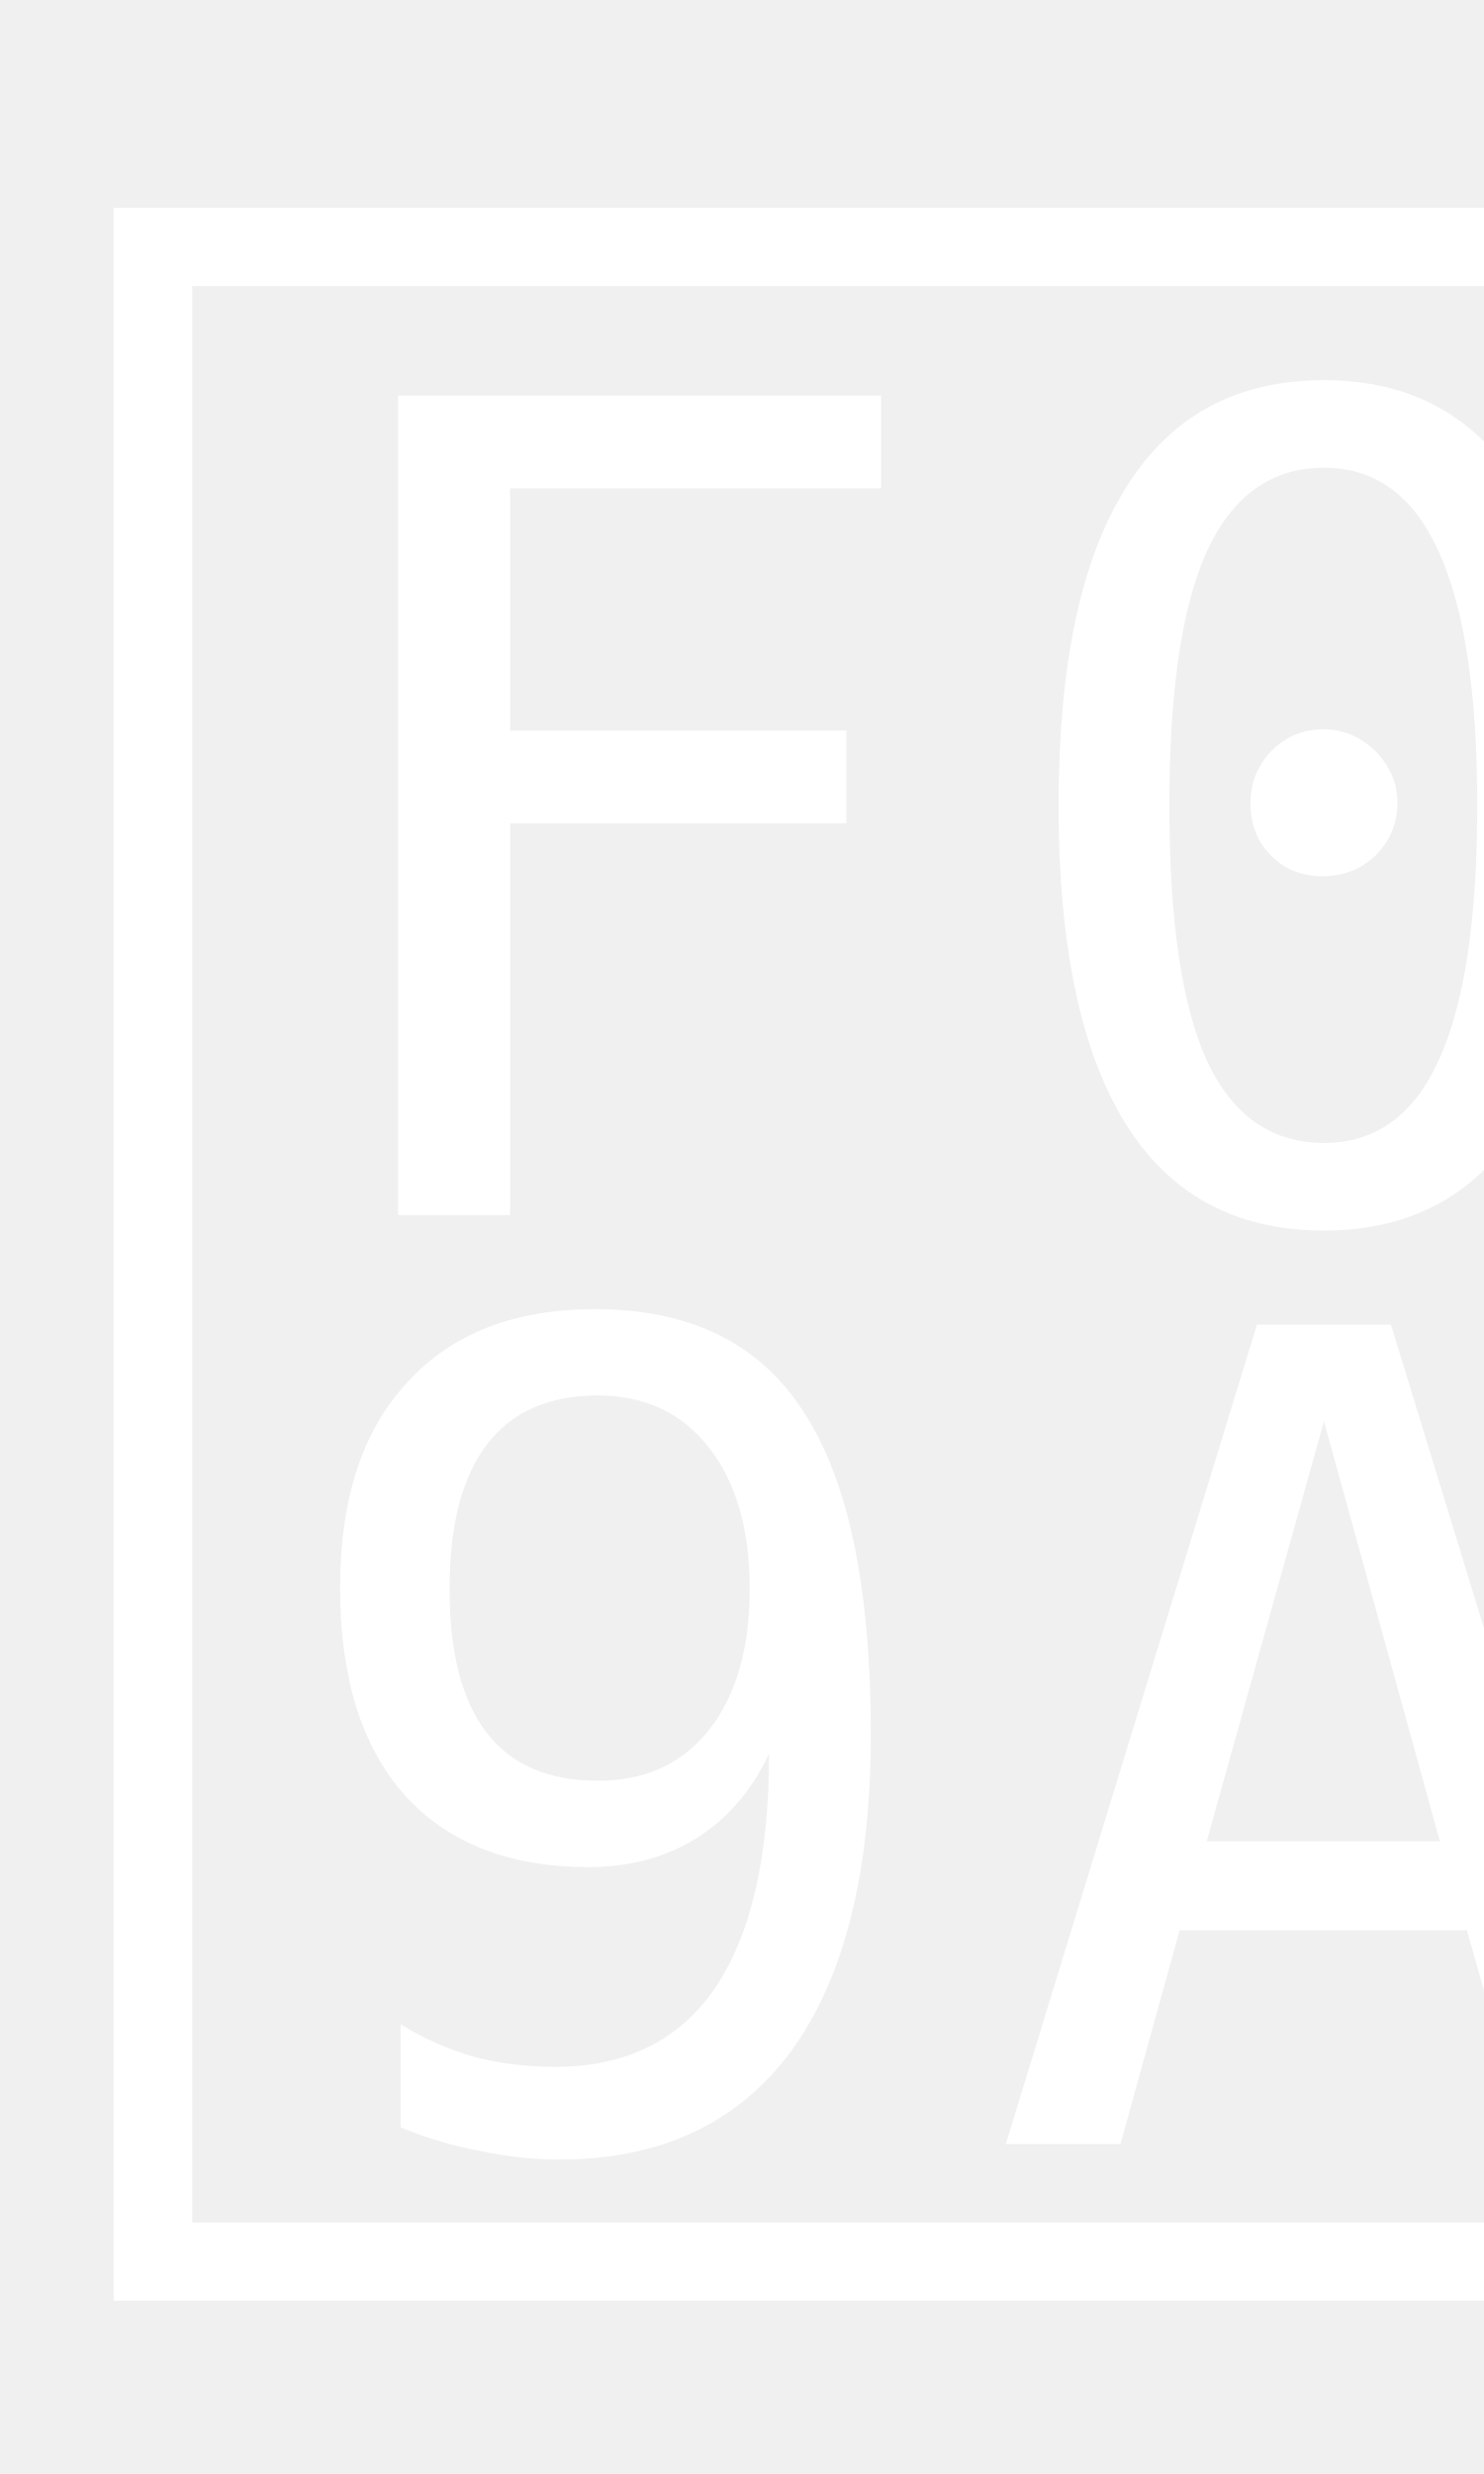
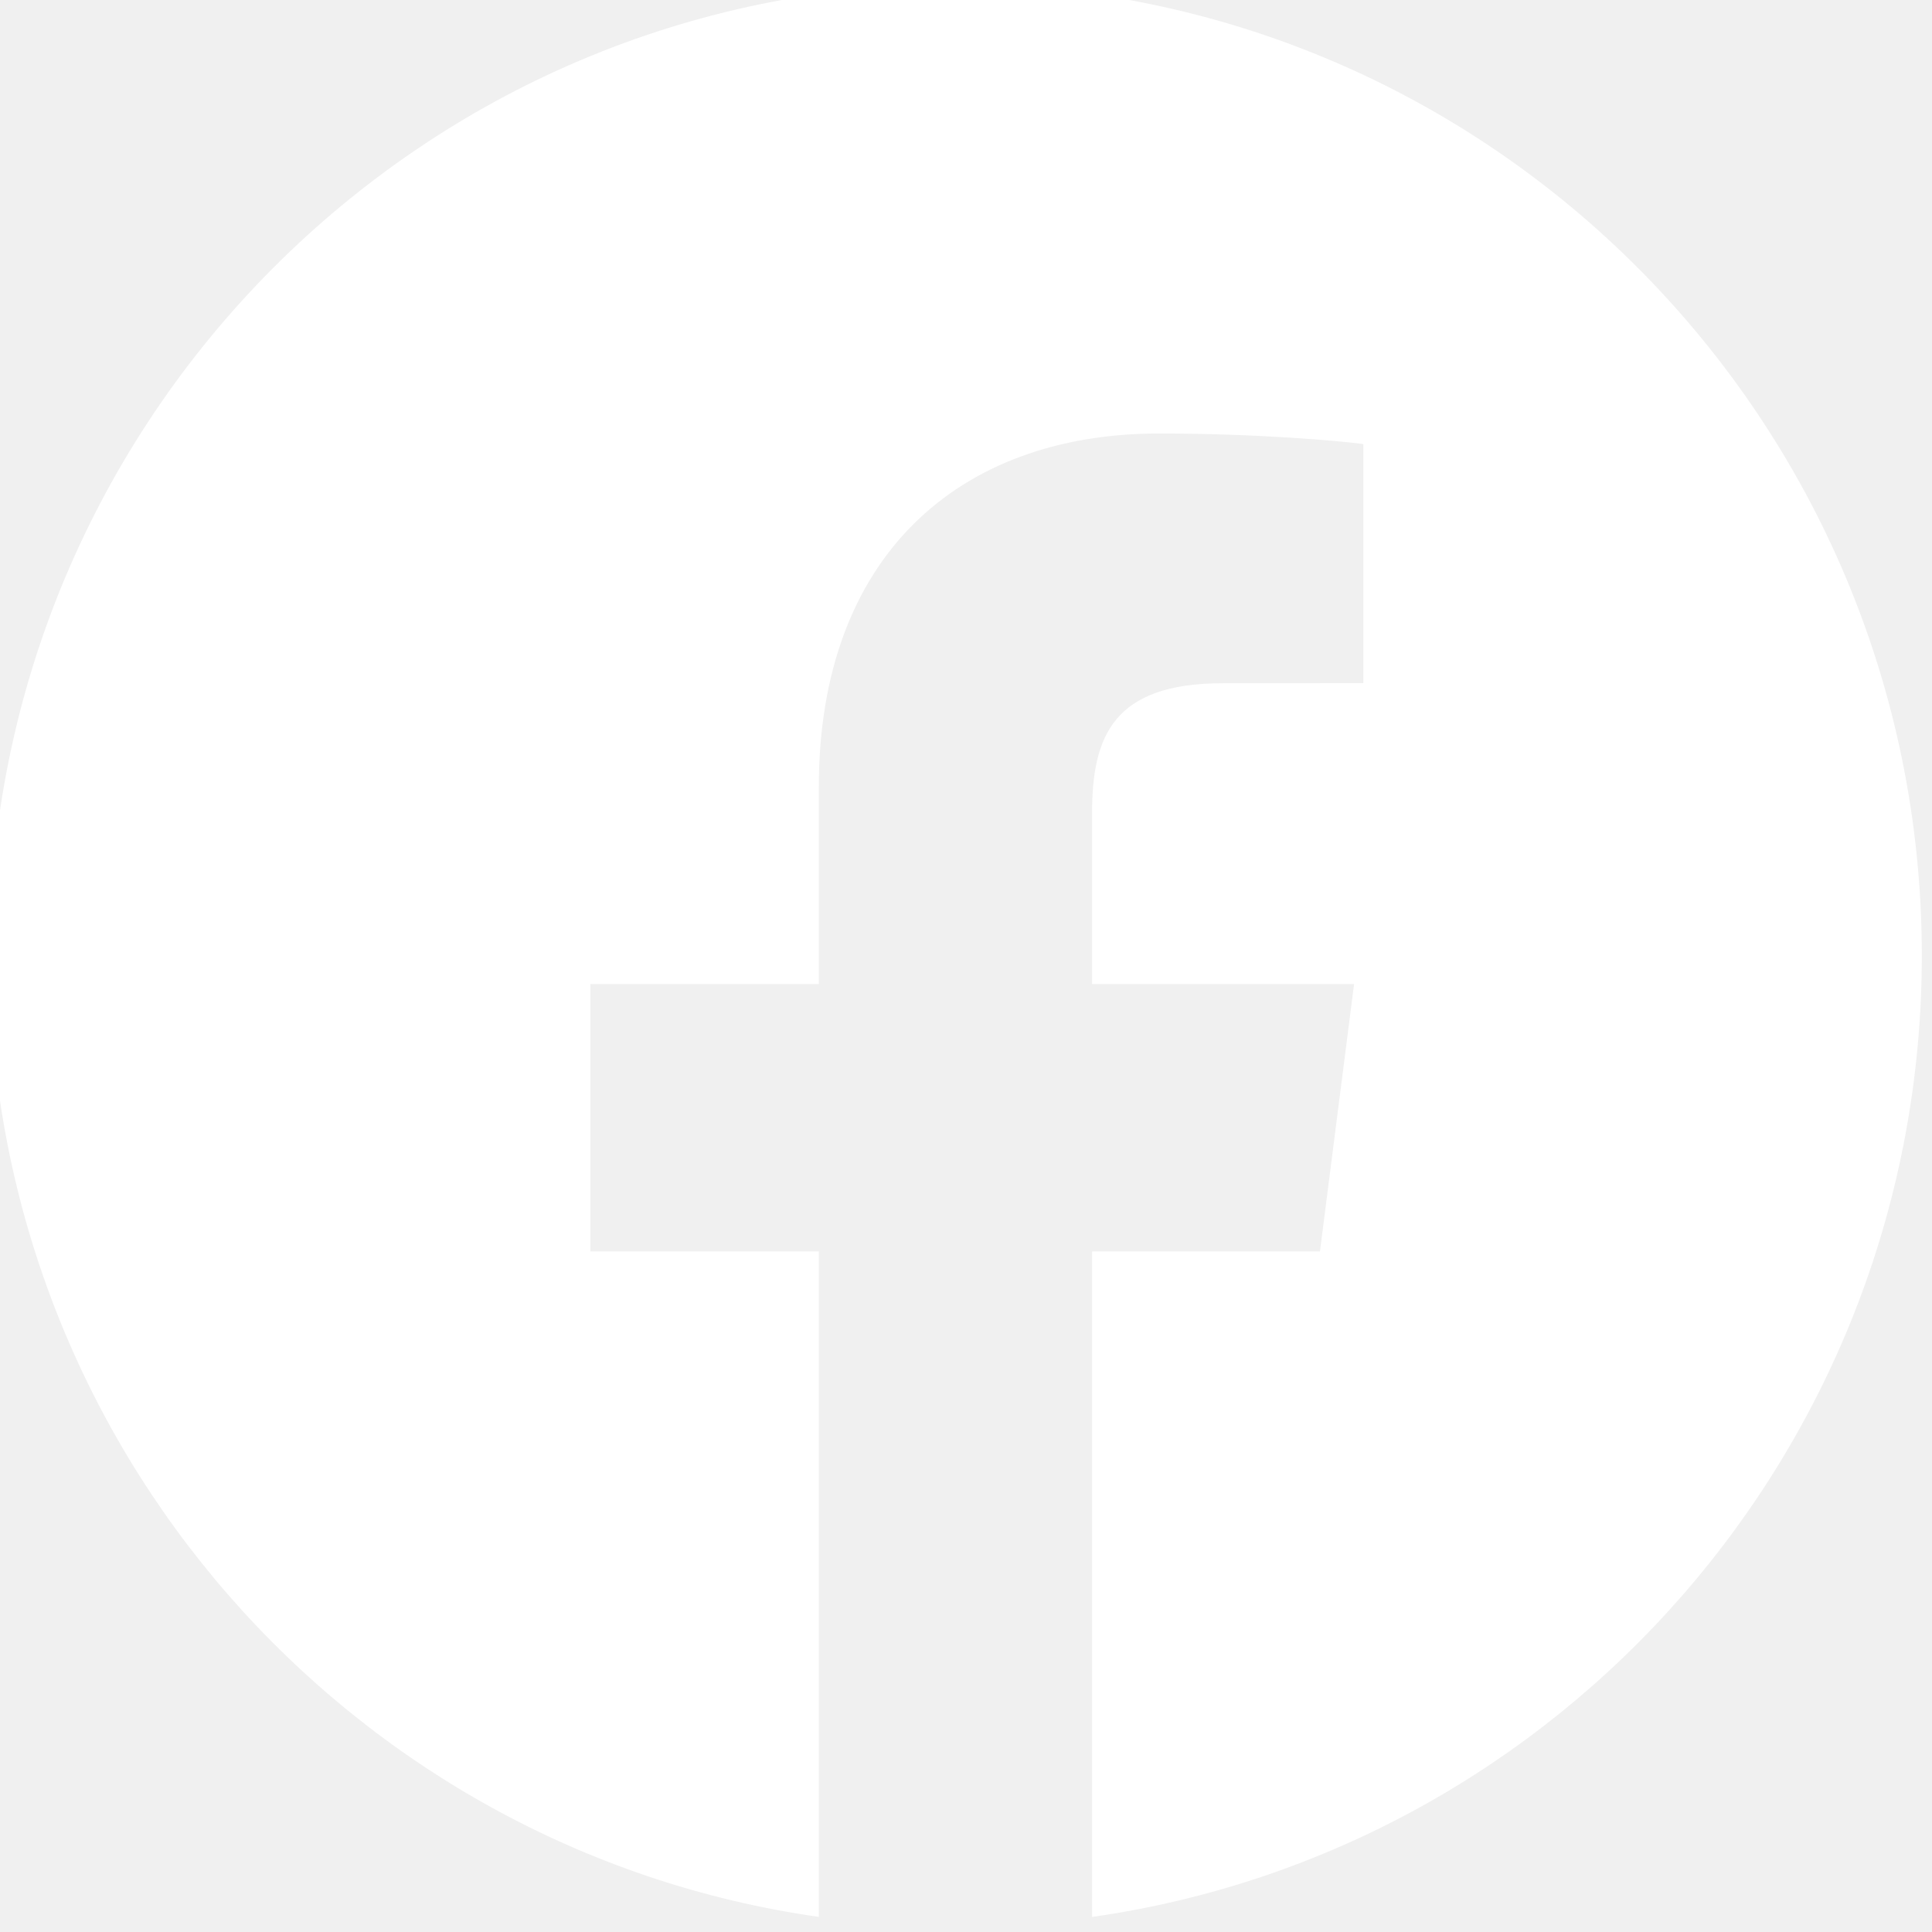
- <svg xmlns="http://www.w3.org/2000/svg" width="18" height="30" viewBox="0 0 18 30">
-   <text id="_" data-name="" transform="translate(9 26)" fill="#fff" font-size="30" font-family="FontAwesome">
-     <tspan x="-8.571" y="0"></tspan>
-   </text>
+ <svg xmlns="http://www.w3.org/2000/svg" version="1.1" width="350" height="350" viewBox="0 0 350 350" xml:space="preserve">
+   <defs>
+ </defs>
+   <g id="icon" style="stroke: none; stroke-width: 1; stroke-dasharray: none; stroke-linecap: butt; stroke-linejoin: miter; stroke-miterlimit: 10; fill: none; fill-rule: nonzero; opacity: 1;" transform="translate(-1.944444 -1.944444) scale(3.89 3.89)">
+     <path d="M 45 -0.228 c -24.853 0 -45 20.25 -45 45.229 c 0 22.806 16.797 41.66 38.633 44.77 V 58.779 h -10.64 V 46.328 h 10.64 v -9.182 c 0 -10.656 6.441 -16.458 15.849 -16.458 c 4.506 0 8.38 0.339 9.508 0.491 v 11.136 l -6.525 0.003 c -5.116 0 -6.107 2.457 -6.107 6.061 v 7.949 h 12.202 l -1.589 12.451 H 51.359 v 30.993 C 73.199 86.666 90 67.81 90 45.001 C 90 20.022 69.853 -0.228 45 -0.228 z" style="stroke: none; stroke-width: 1; stroke-dasharray: none; stroke-linecap: butt; stroke-linejoin: miter; stroke-miterlimit: 10; fill: rgb(255,255,255); fill-rule: nonzero; opacity: 1;" transform=" matrix(1 0 0 1 0 0) " stroke-linecap="round" />
+   </g>
</svg>
